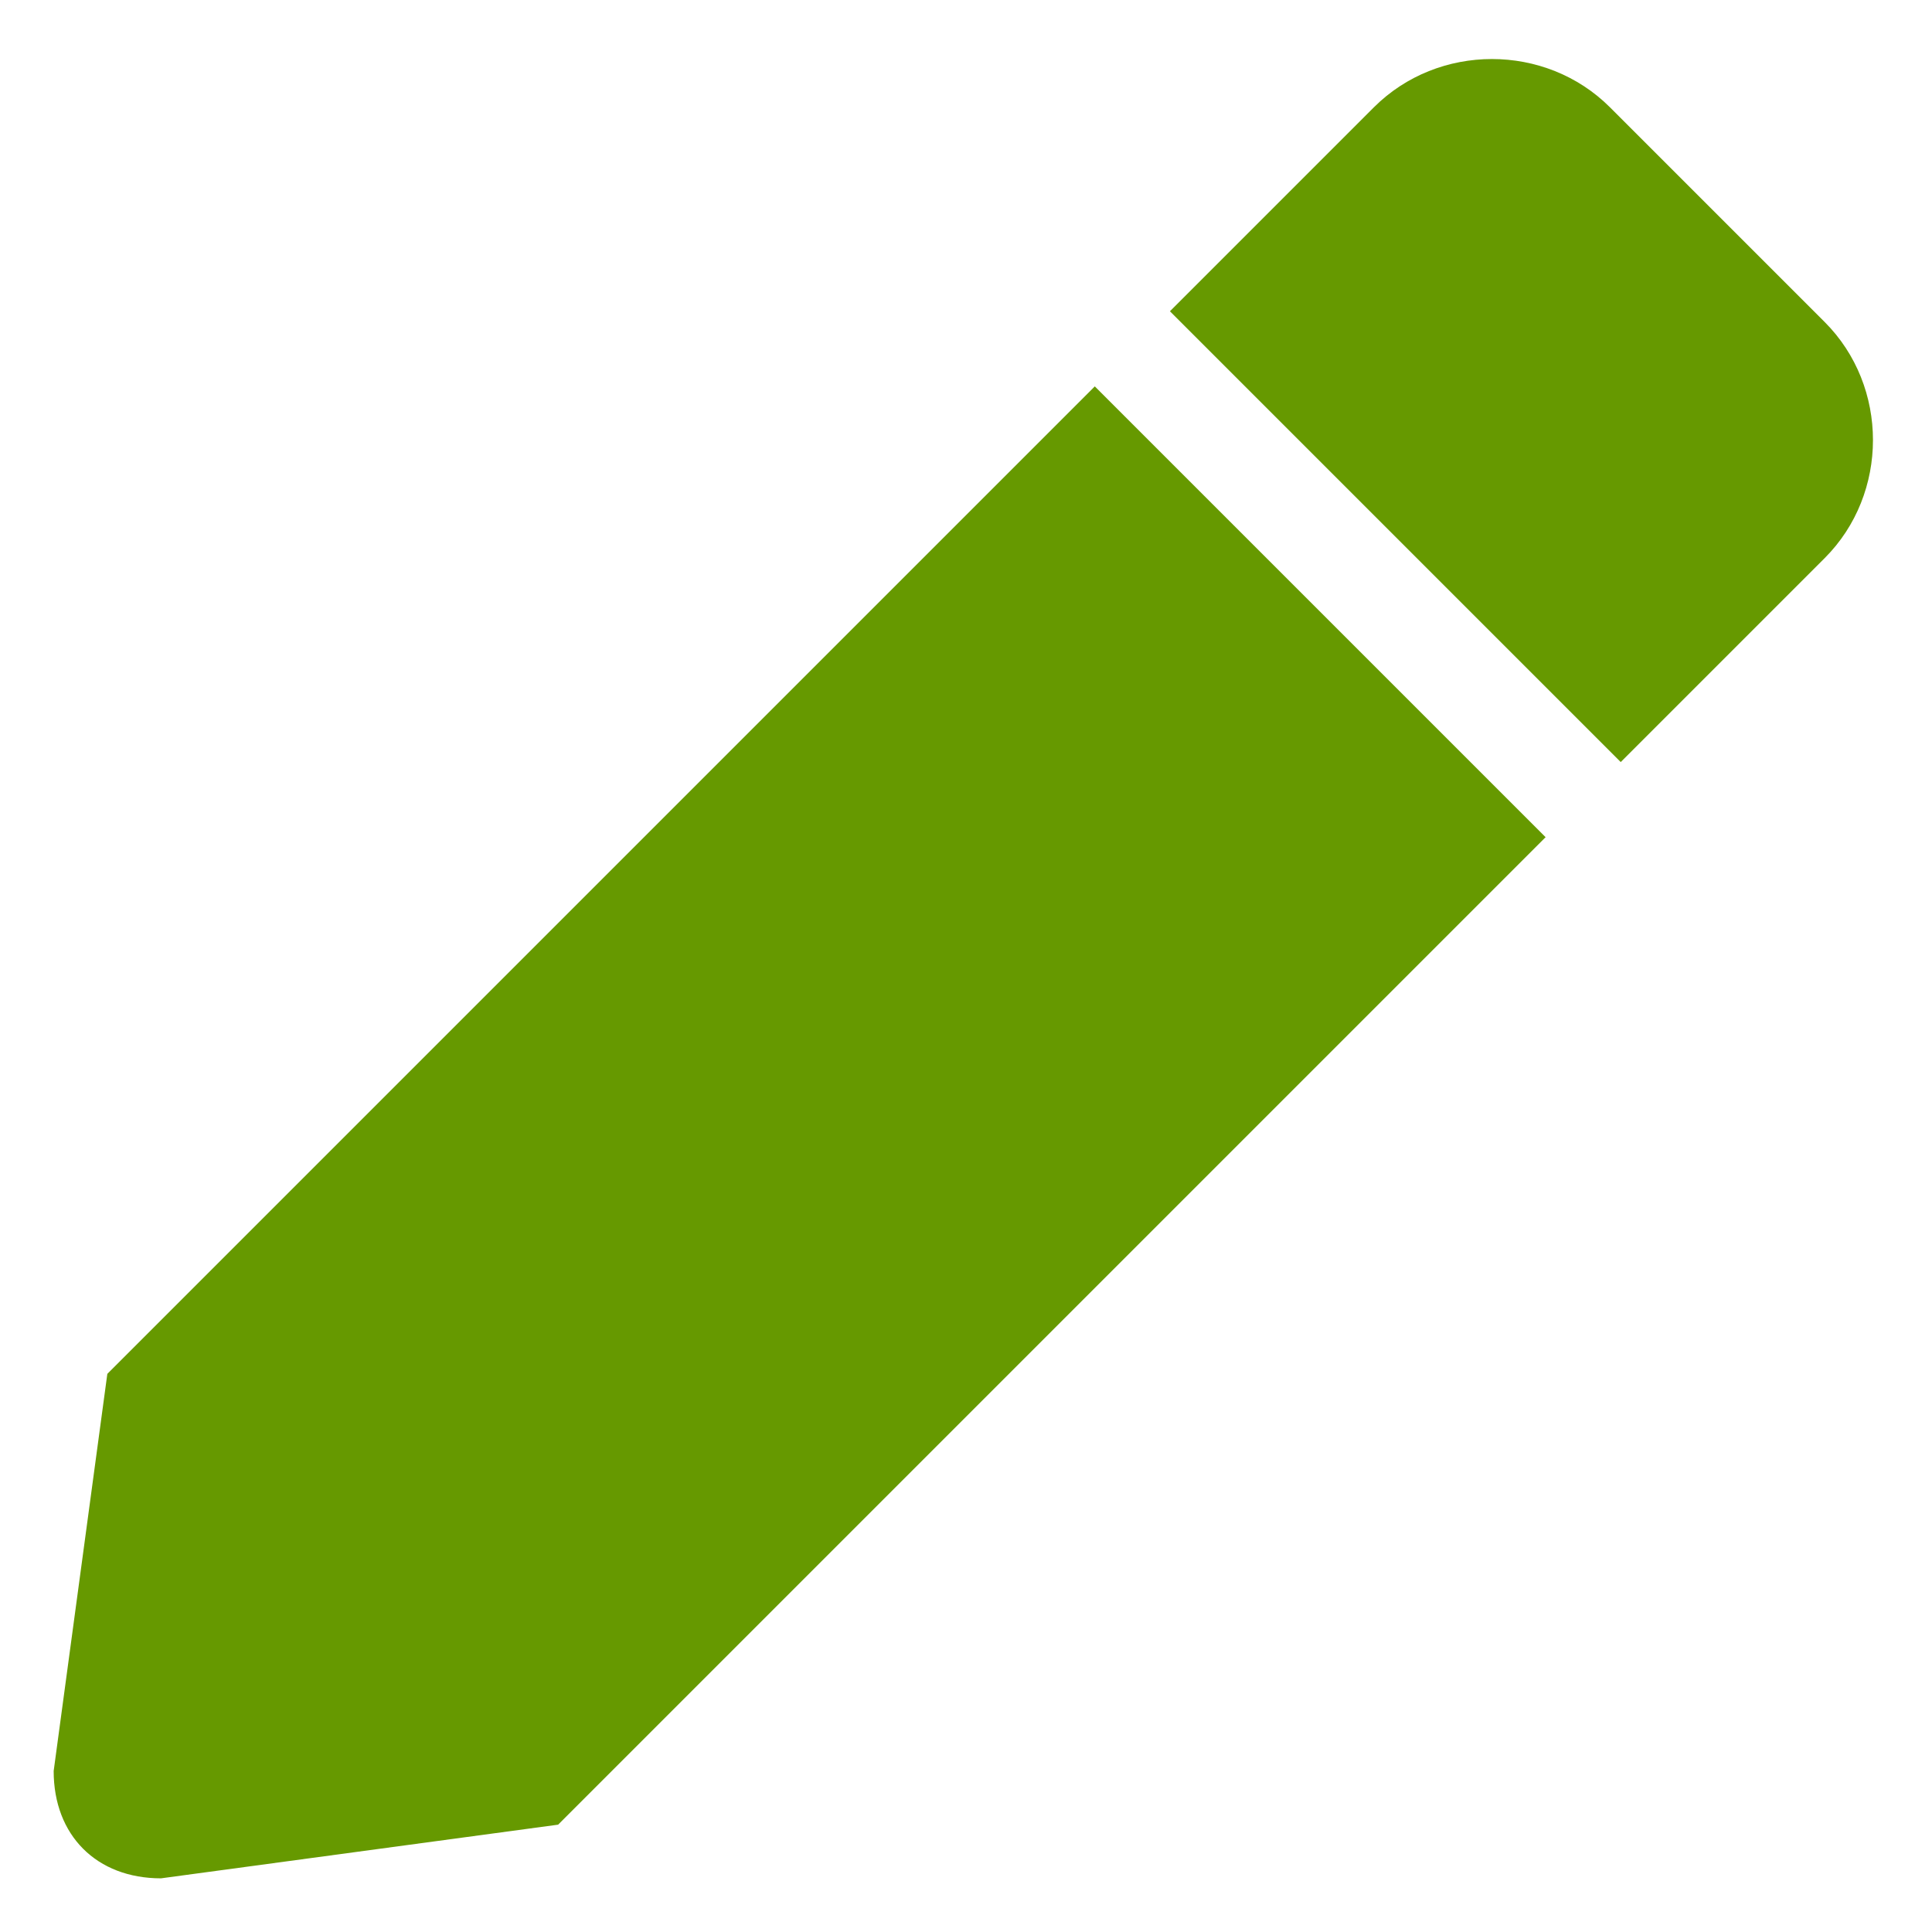
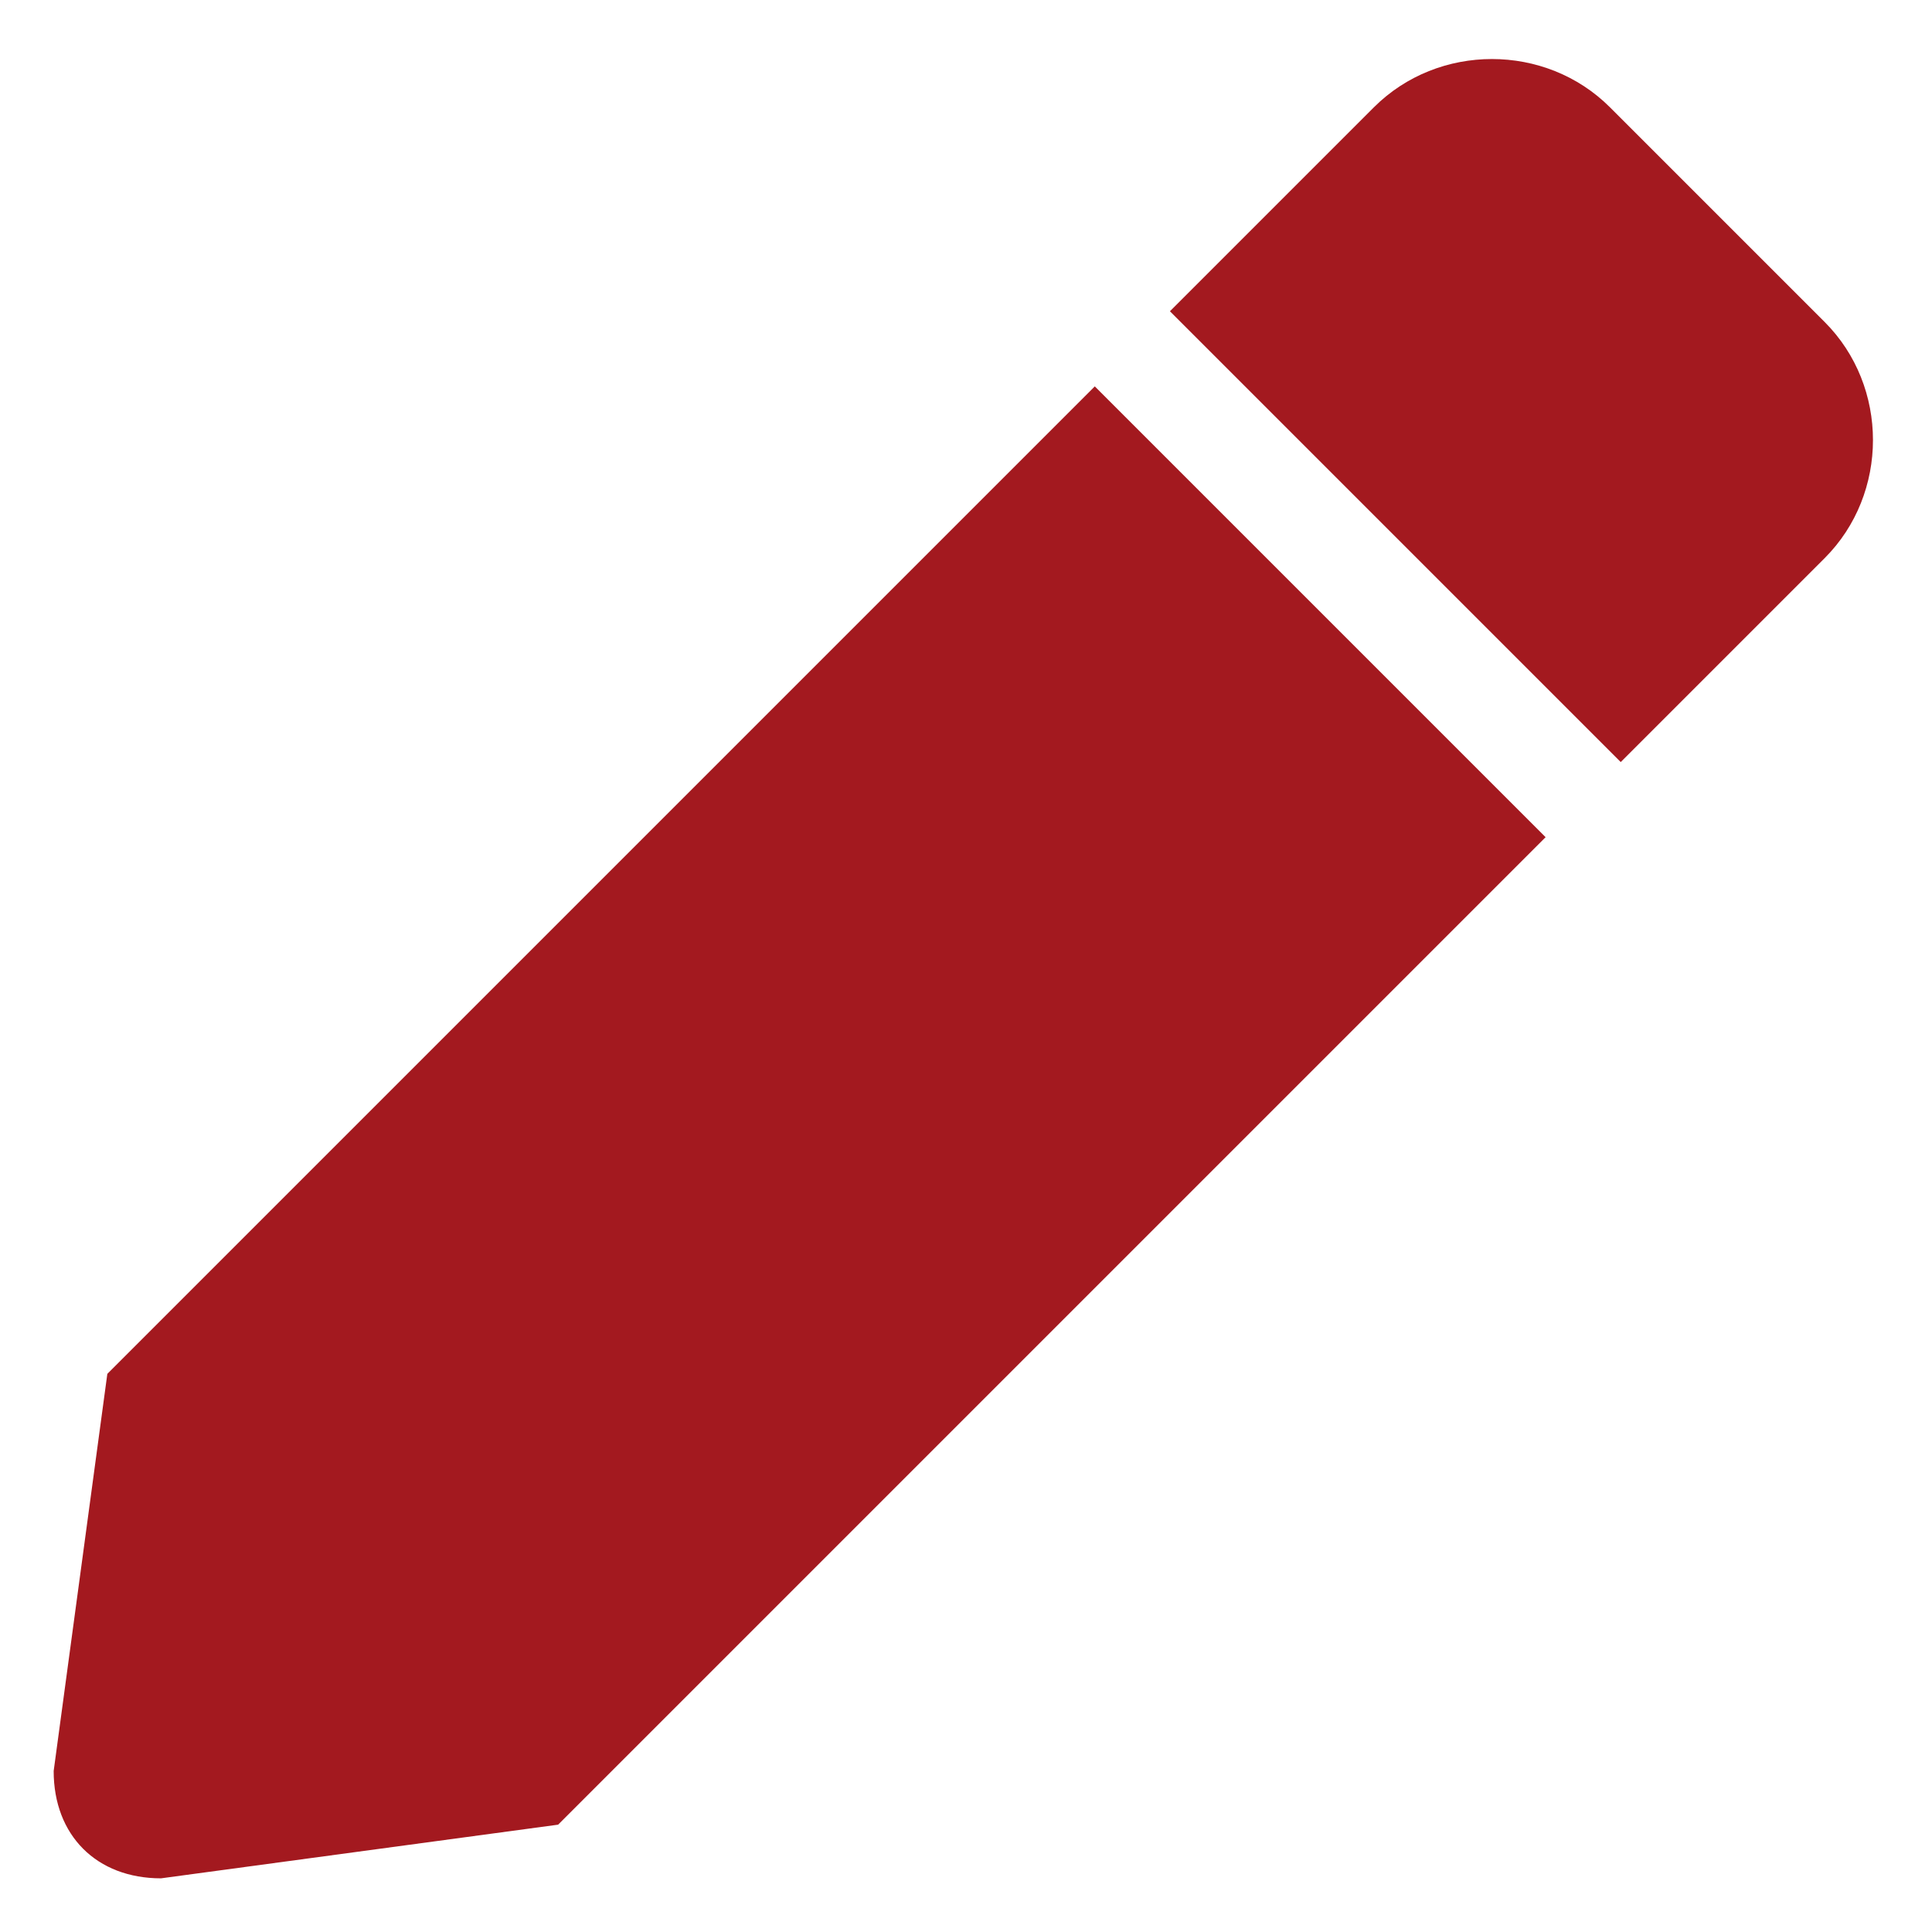
- <svg xmlns="http://www.w3.org/2000/svg" width="18" height="18" viewBox="0 0 18 18" fill="#690">
+ <svg xmlns="http://www.w3.org/2000/svg" width="18" height="18" viewBox="0 0 18 18" fill="#A3191F">
  <path d="M0.5,16.5L1,12.8l9.2-9.2l4.2,4.2L5.2,17l-3.7,0.5C0.9,17.5,0.5,17.1,0.5,16.5z M12.8,1l-1.9,1.9l4.2,4.2L17,5.2 c0.6-0.6,0.6-1.6,0-2.2l-2-2C14.4,0.4,13.4,0.4,12.8,1z" />
</svg>
